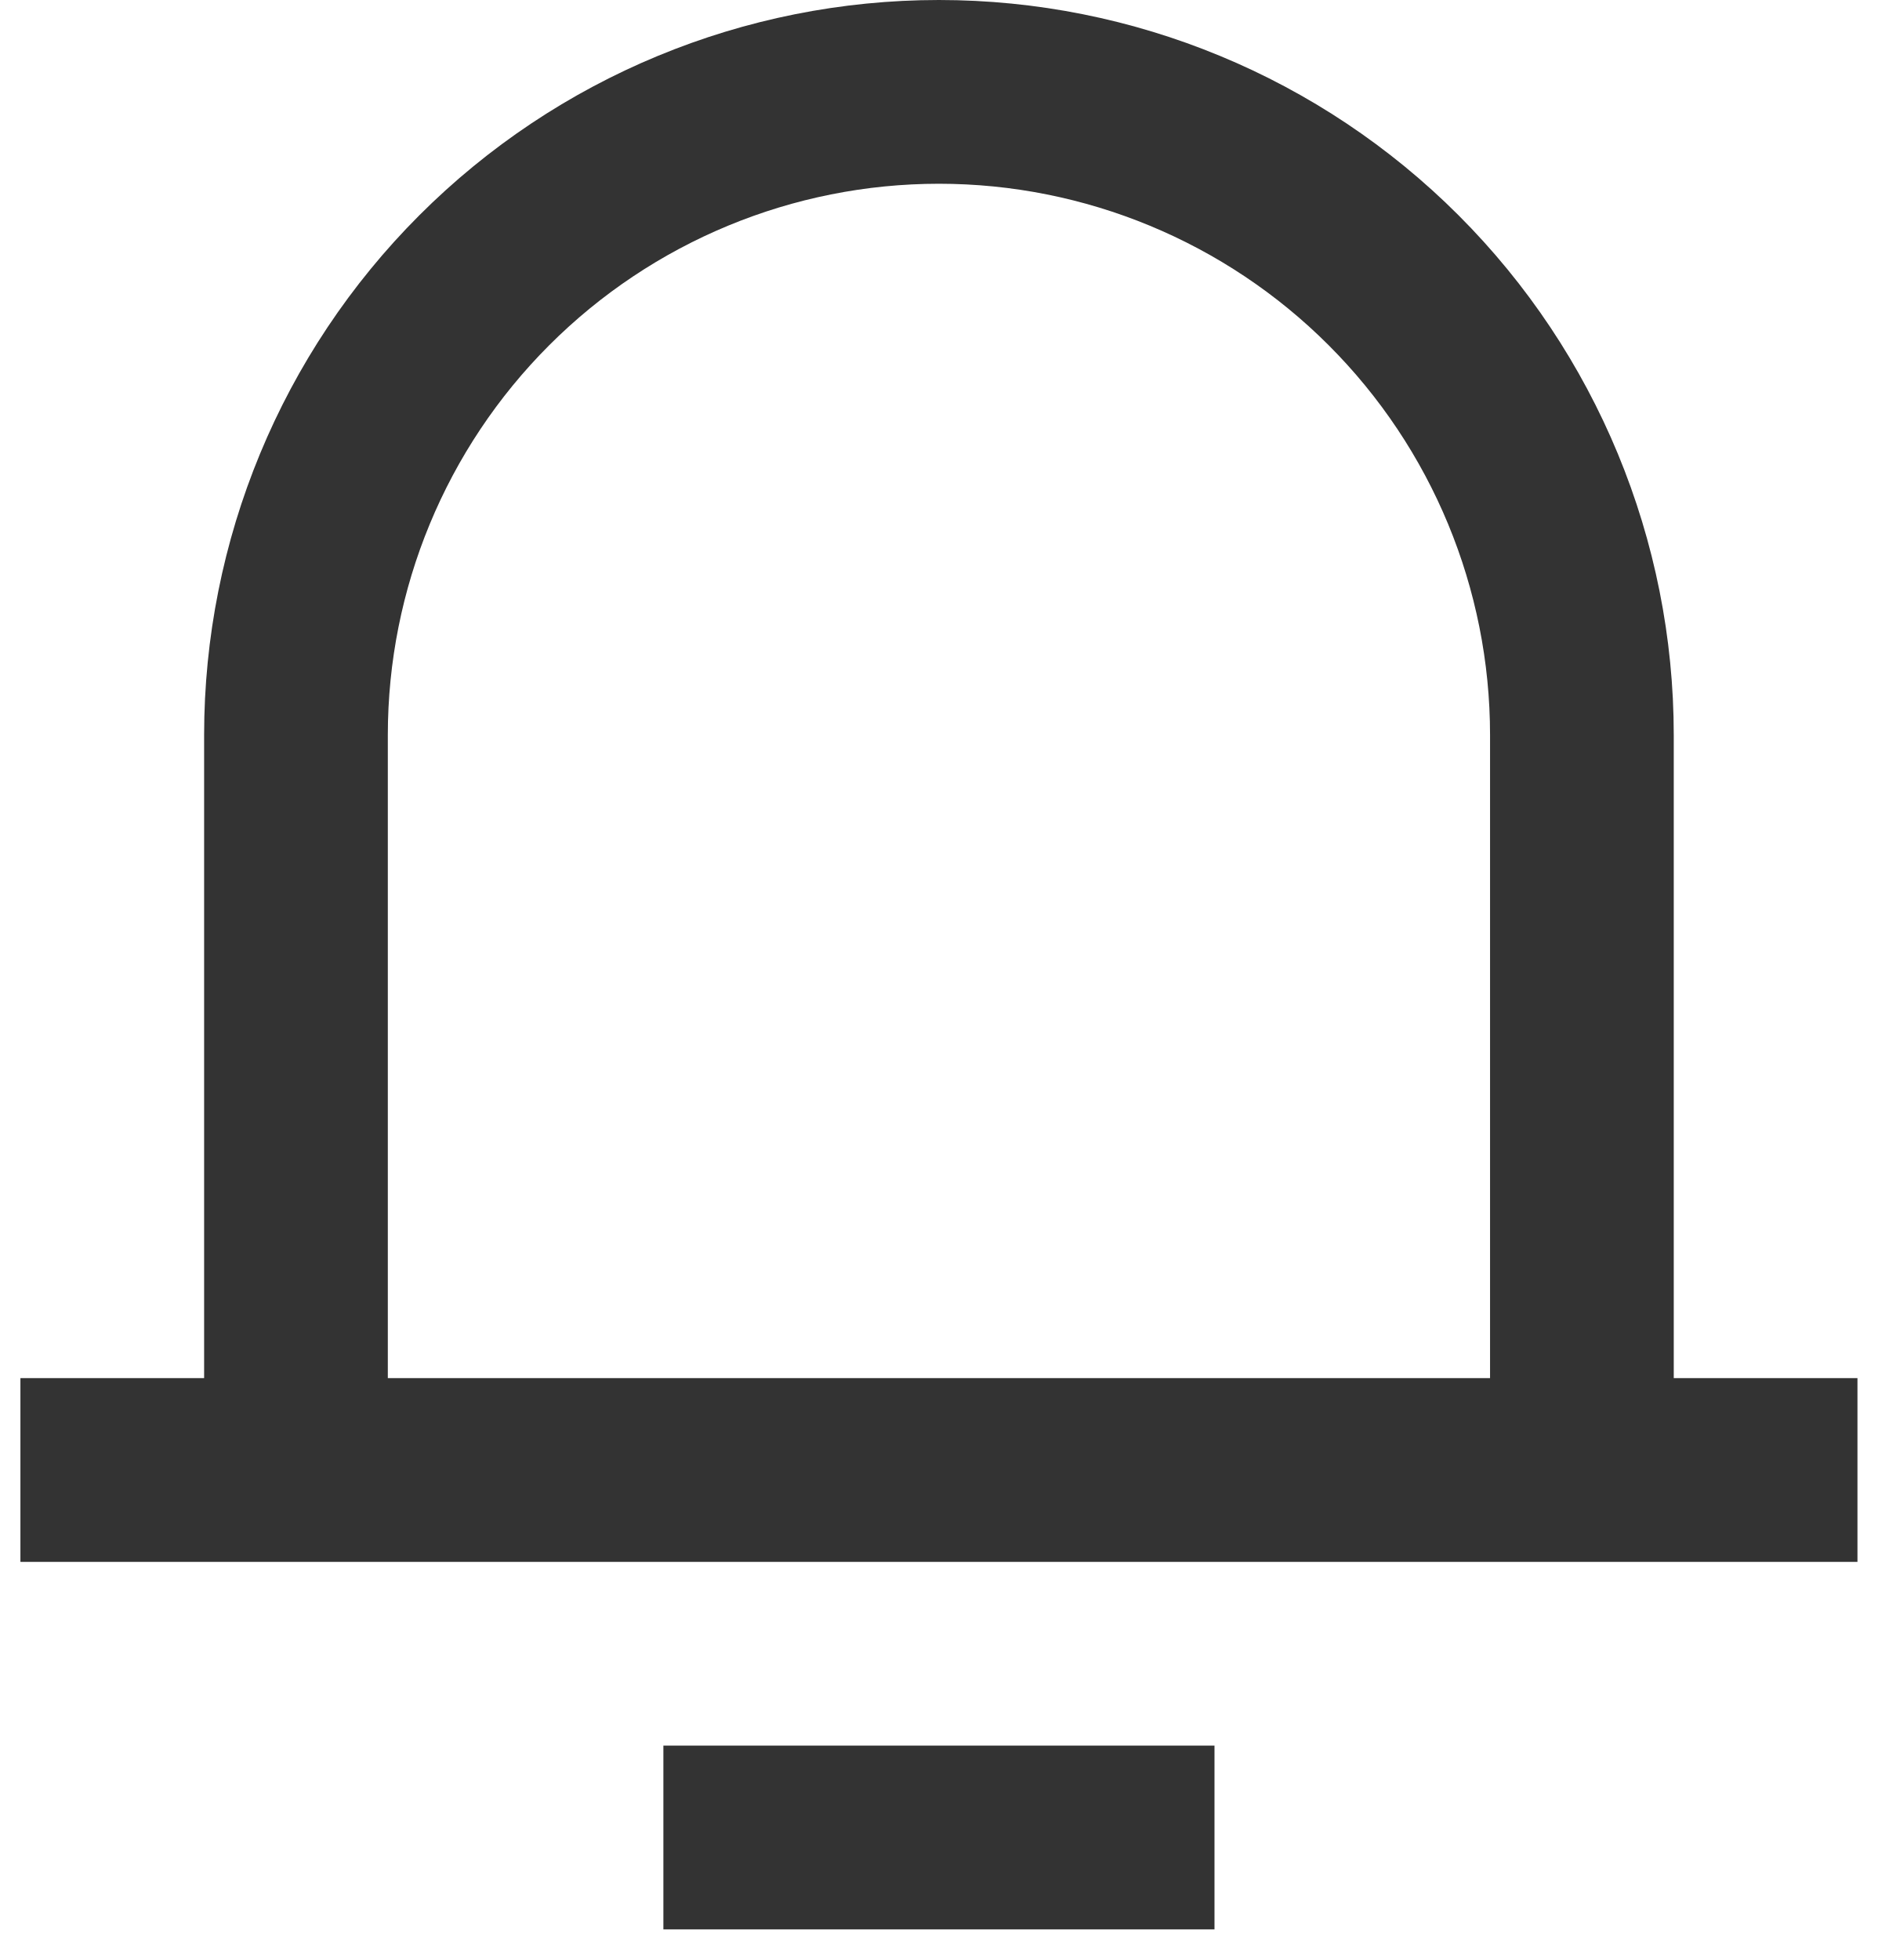
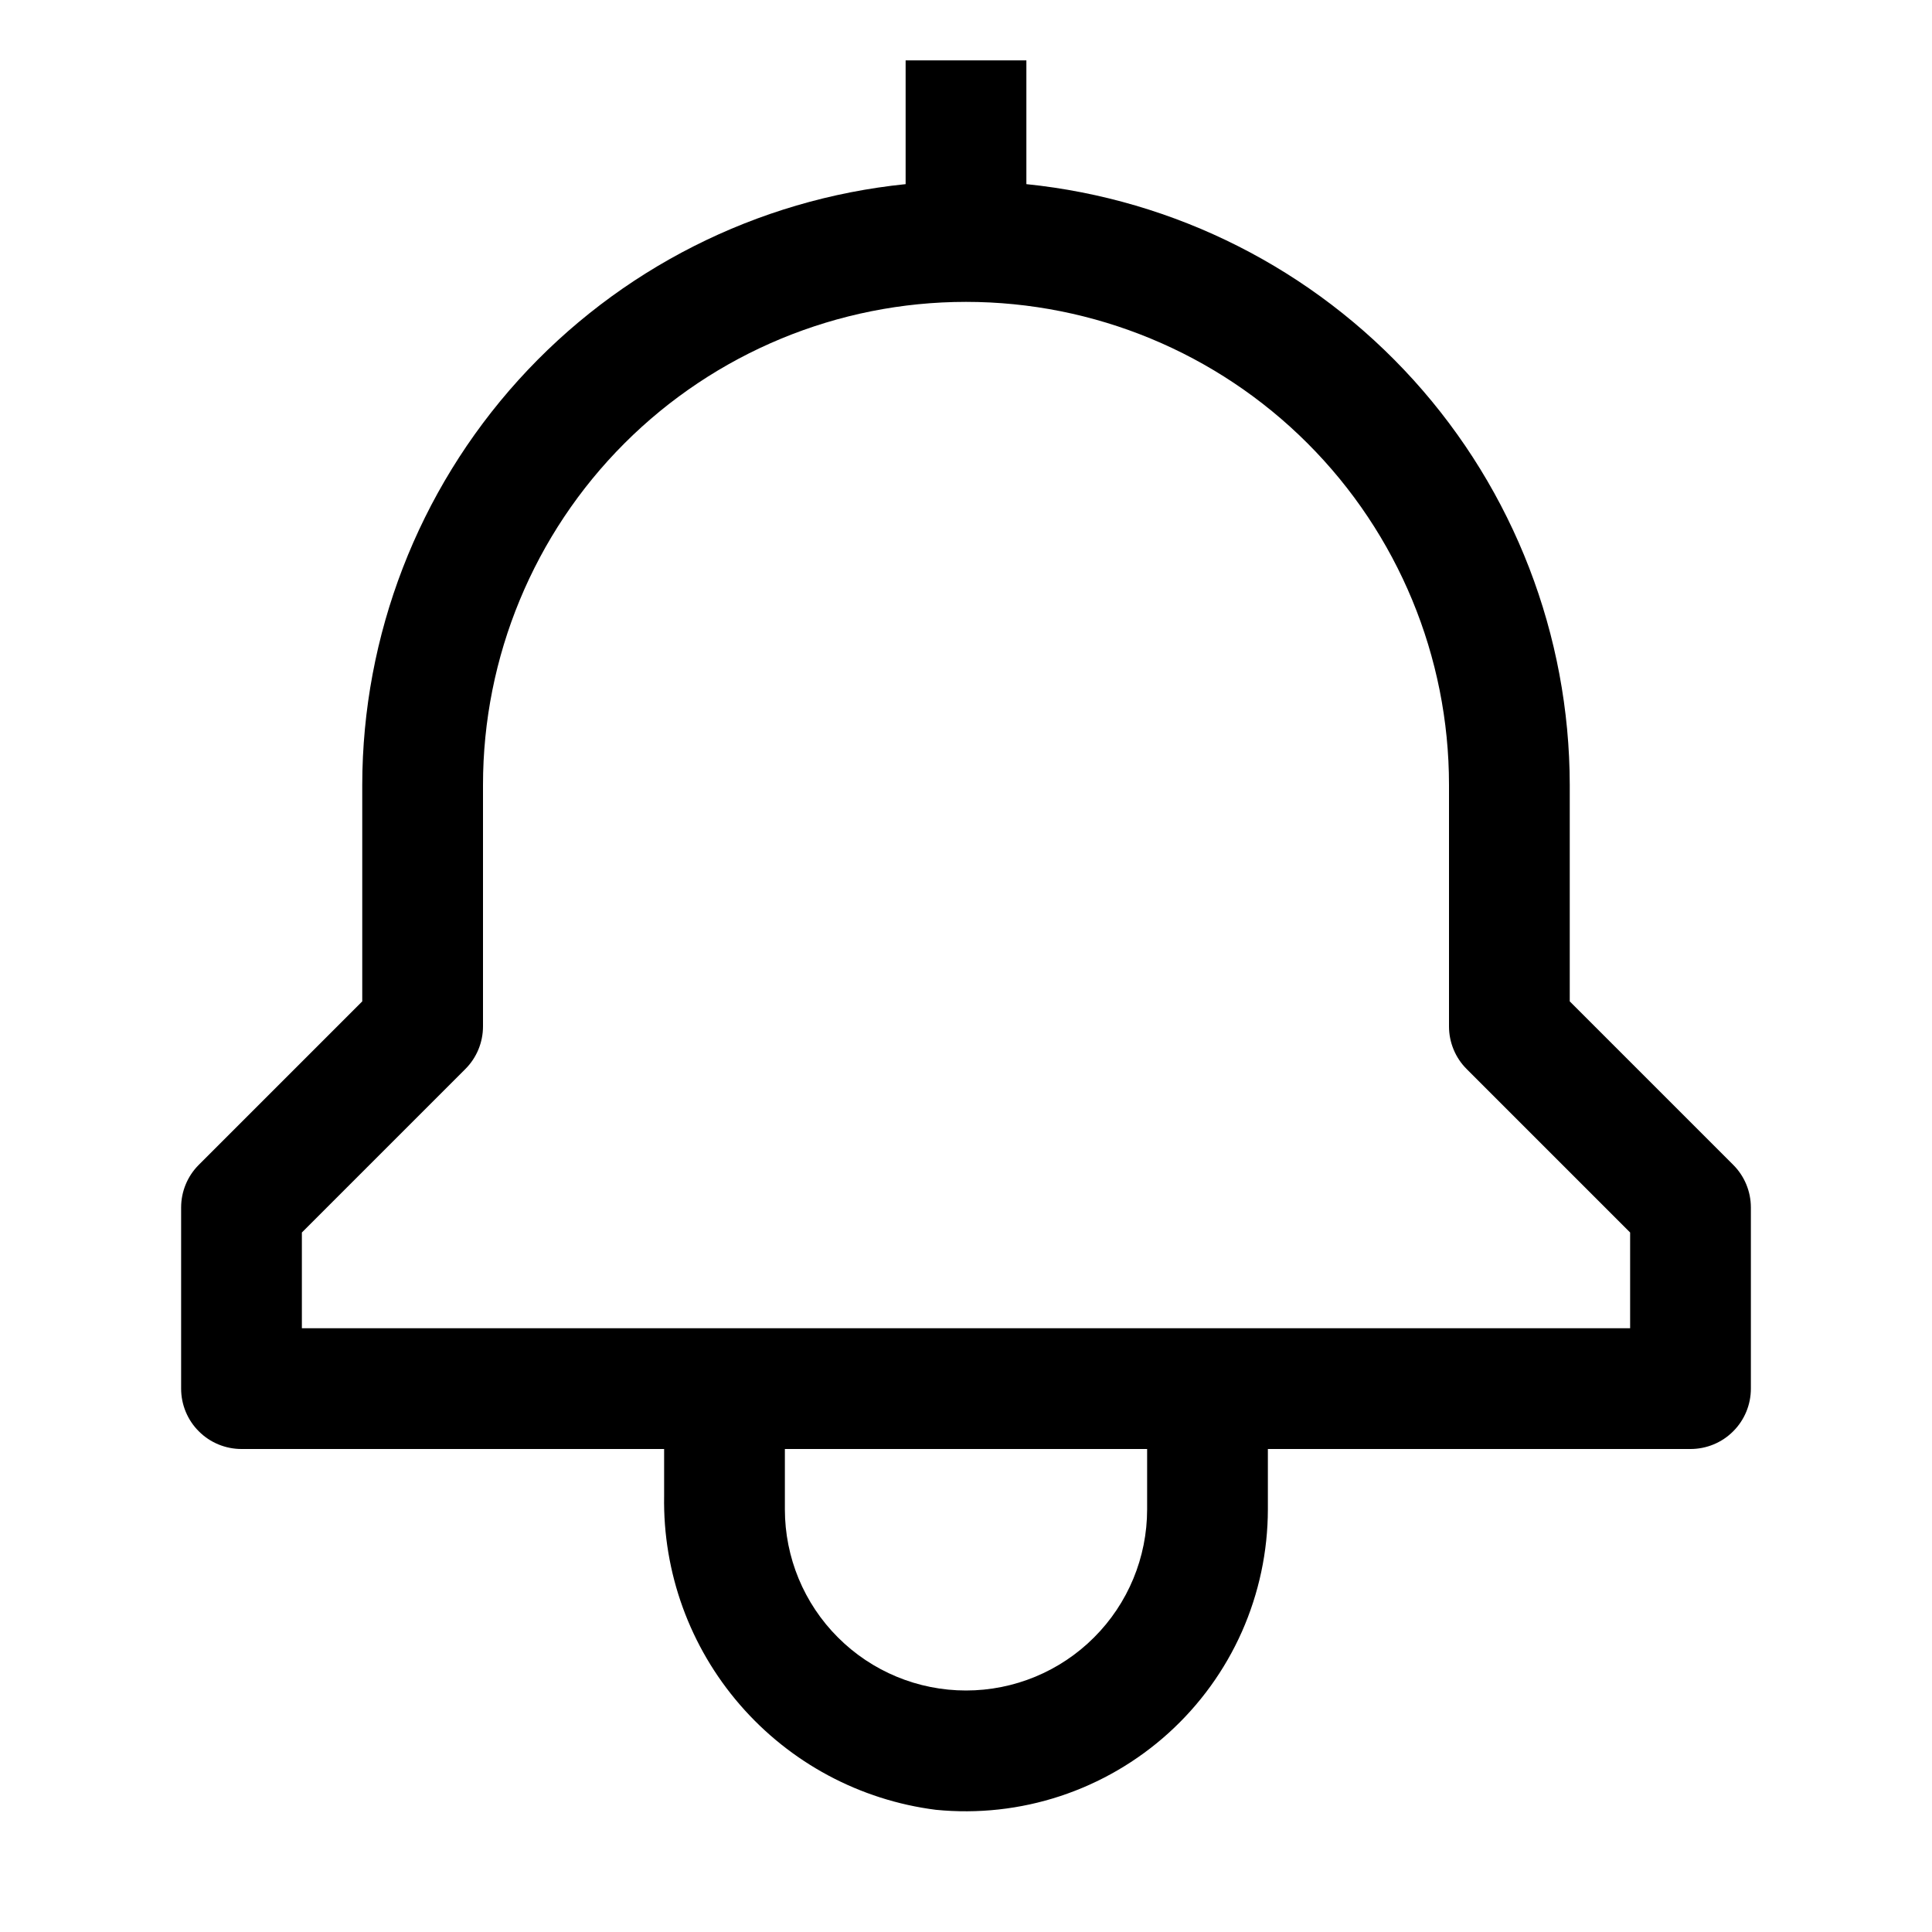
- <svg xmlns="http://www.w3.org/2000/svg" width="23" height="24" viewBox="0 0 23 24" fill="none">
-   <path d="M20.5 16.875H22.75V19.125H0.25V16.875H2.5V9C2.5 6.613 3.448 4.324 5.136 2.636C6.824 0.948 9.113 0 11.5 0C13.887 0 16.176 0.948 17.864 2.636C19.552 4.324 20.5 6.613 20.5 9V16.875ZM18.25 16.875V9C18.25 7.21 17.539 5.493 16.273 4.227C15.007 2.961 13.29 2.25 11.5 2.25C9.71 2.25 7.993 2.961 6.727 4.227C5.461 5.493 4.75 7.21 4.75 9V16.875H18.25ZM8.125 21.375H14.875V23.625H8.125V21.375Z" fill="#333333" />
+ <svg xmlns="http://www.w3.org/2000/svg" width="32" height="32" viewBox="0 0 32 32" fill="none">
+   <path d="M28.707 19.293L26 16.586V13C25.997 10.522 25.075 8.133 23.413 6.295C21.75 4.457 19.465 3.301 17 3.05V1H15V3.05C12.535 3.301 10.25 4.457 8.587 6.295C6.925 8.133 6.003 10.522 6 13V16.586L3.293 19.293C3.105 19.48 3 19.735 3 20V23C3 23.265 3.105 23.52 3.293 23.707C3.48 23.895 3.735 24 4 24H11V24.777C10.978 26.046 11.425 27.278 12.256 28.237C13.086 29.196 14.241 29.816 15.5 29.976C16.195 30.045 16.897 29.968 17.561 29.749C18.224 29.53 18.834 29.175 19.352 28.707C19.871 28.238 20.285 27.666 20.569 27.028C20.852 26.389 20.999 25.699 21 25V24H28C28.265 24 28.52 23.895 28.707 23.707C28.895 23.52 29 23.265 29 23V20C29 19.735 28.895 19.48 28.707 19.293ZM19 25C19 25.796 18.684 26.559 18.121 27.121C17.559 27.684 16.796 28 16 28C15.204 28 14.441 27.684 13.879 27.121C13.316 26.559 13 25.796 13 25V24H19V25ZM27 22H5V20.414L7.707 17.707C7.895 17.52 8 17.265 8 17V13C8 10.878 8.843 8.843 10.343 7.343C11.843 5.843 13.878 5 16 5C18.122 5 20.157 5.843 21.657 7.343C23.157 8.843 24 10.878 24 13V17C24 17.265 24.105 17.52 24.293 17.707L27 20.414V22Z" fill="black" />
</svg>
